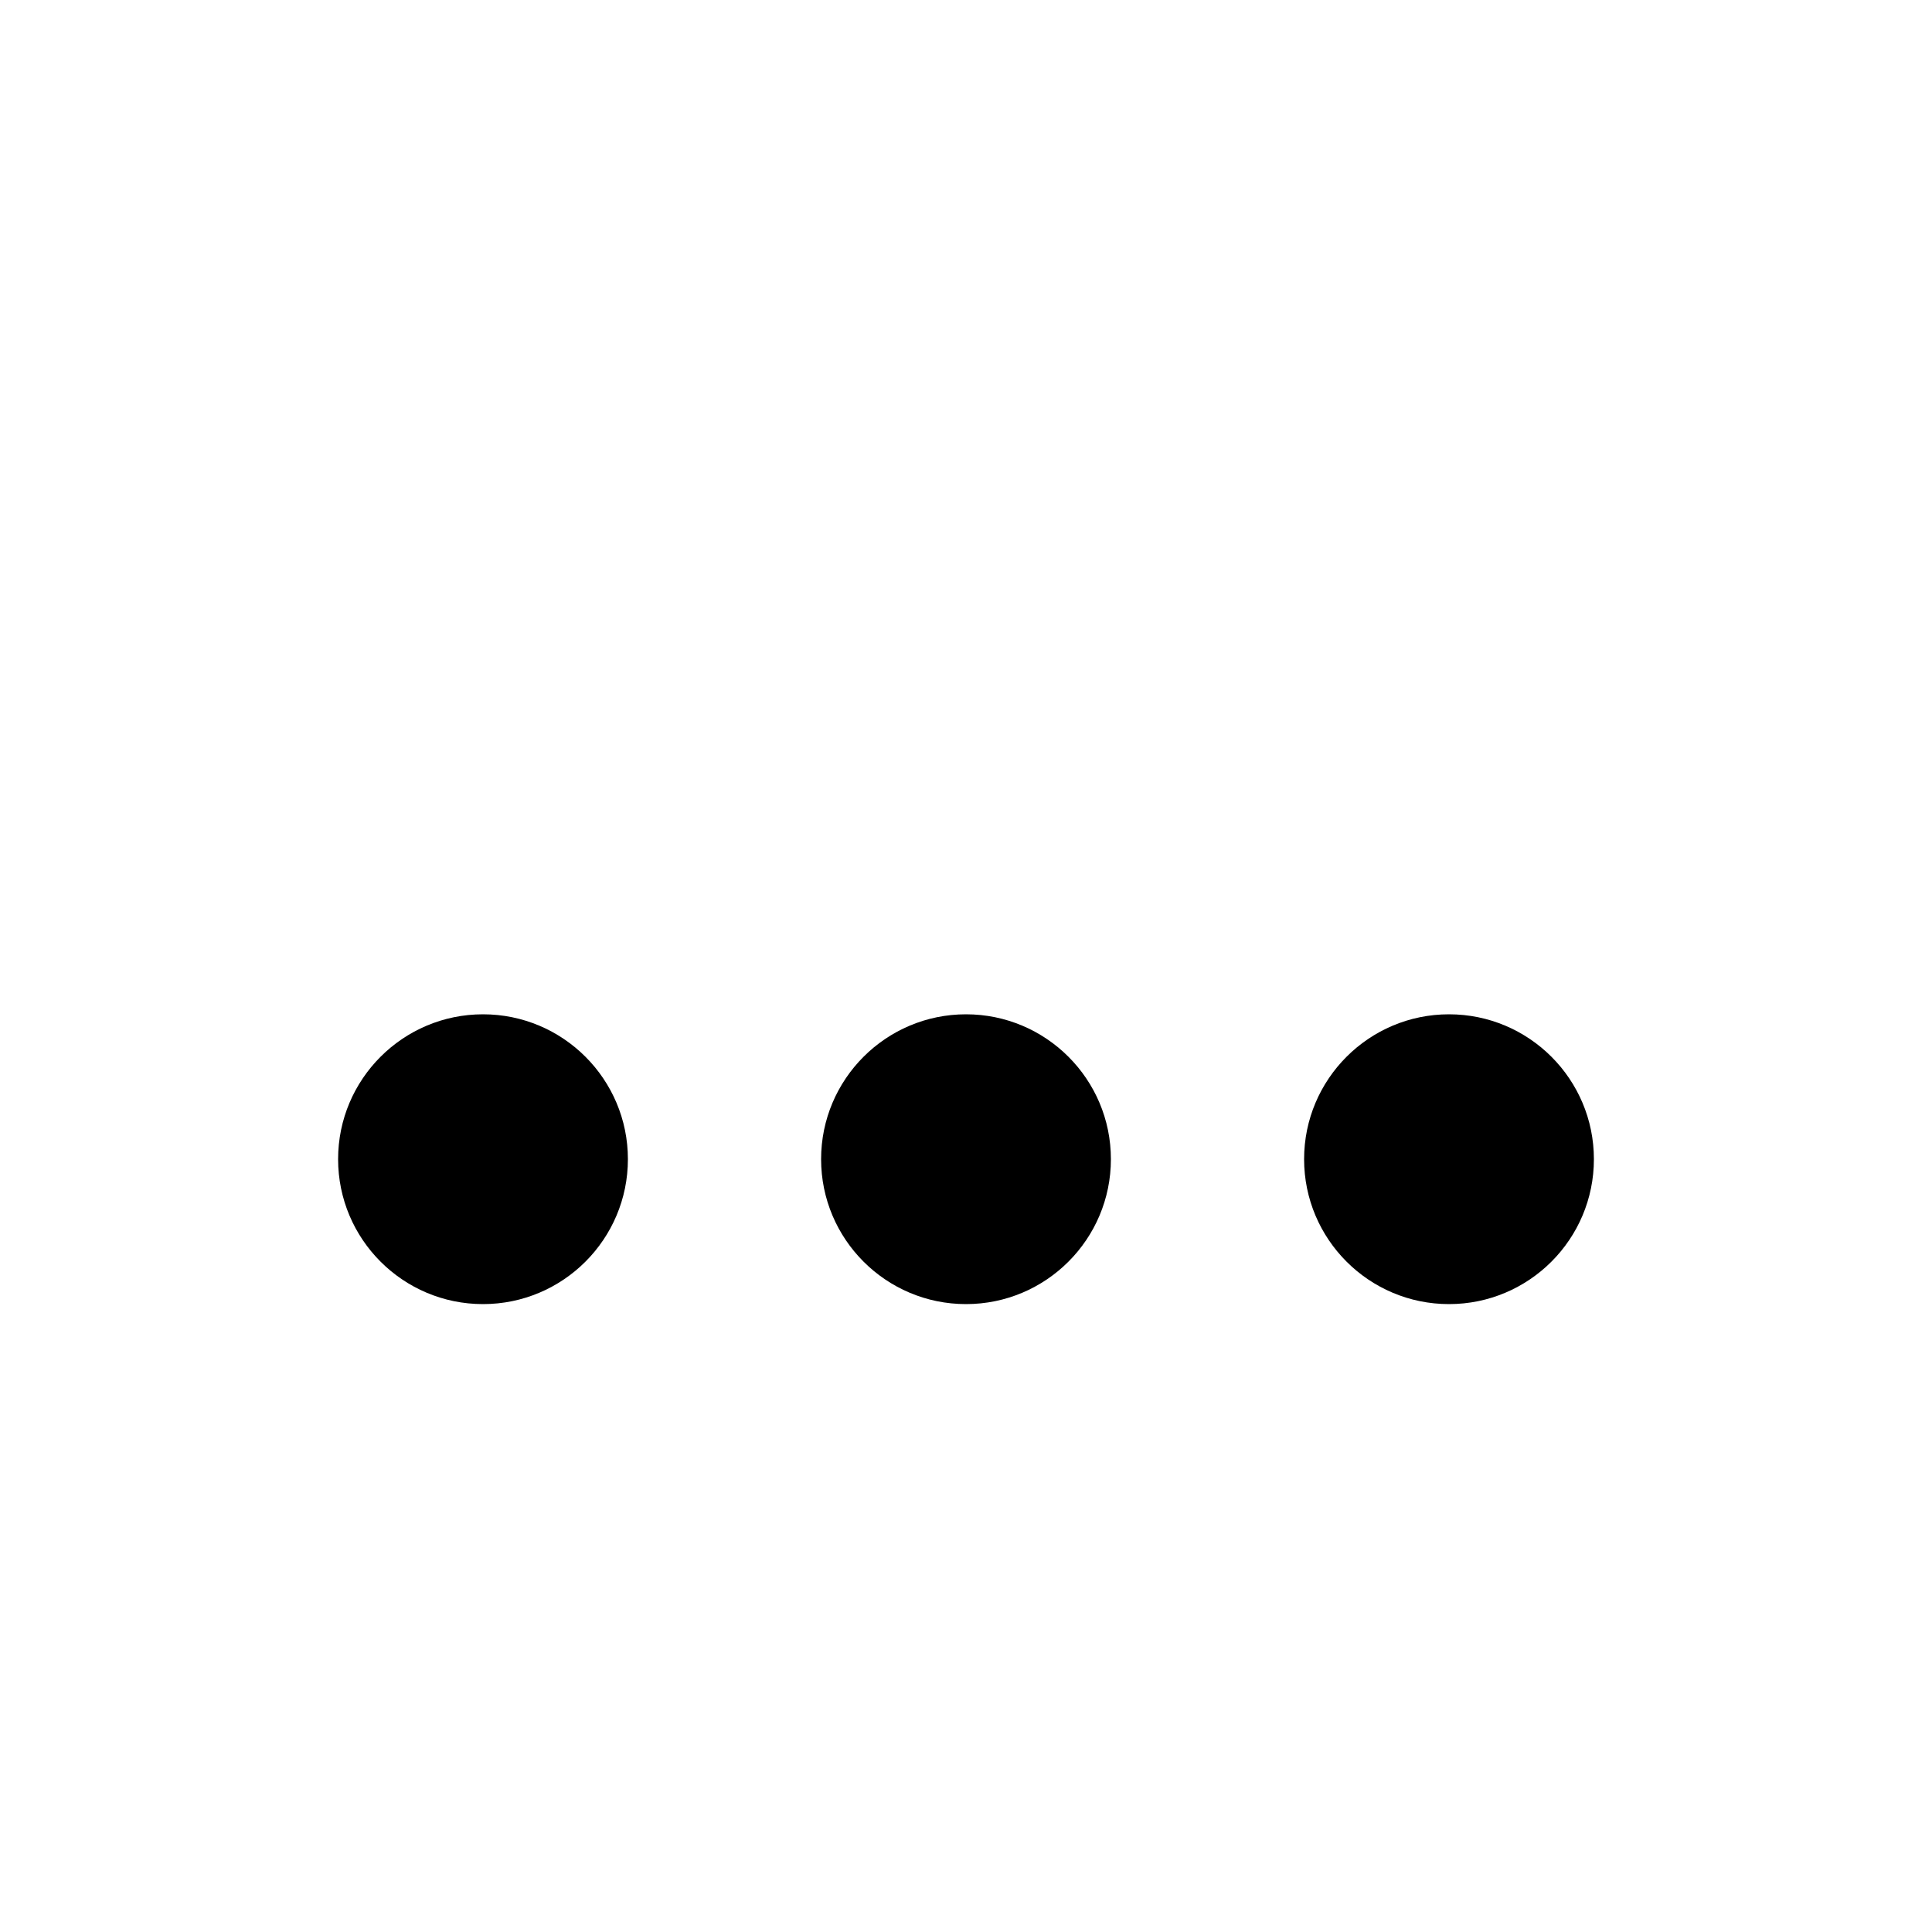
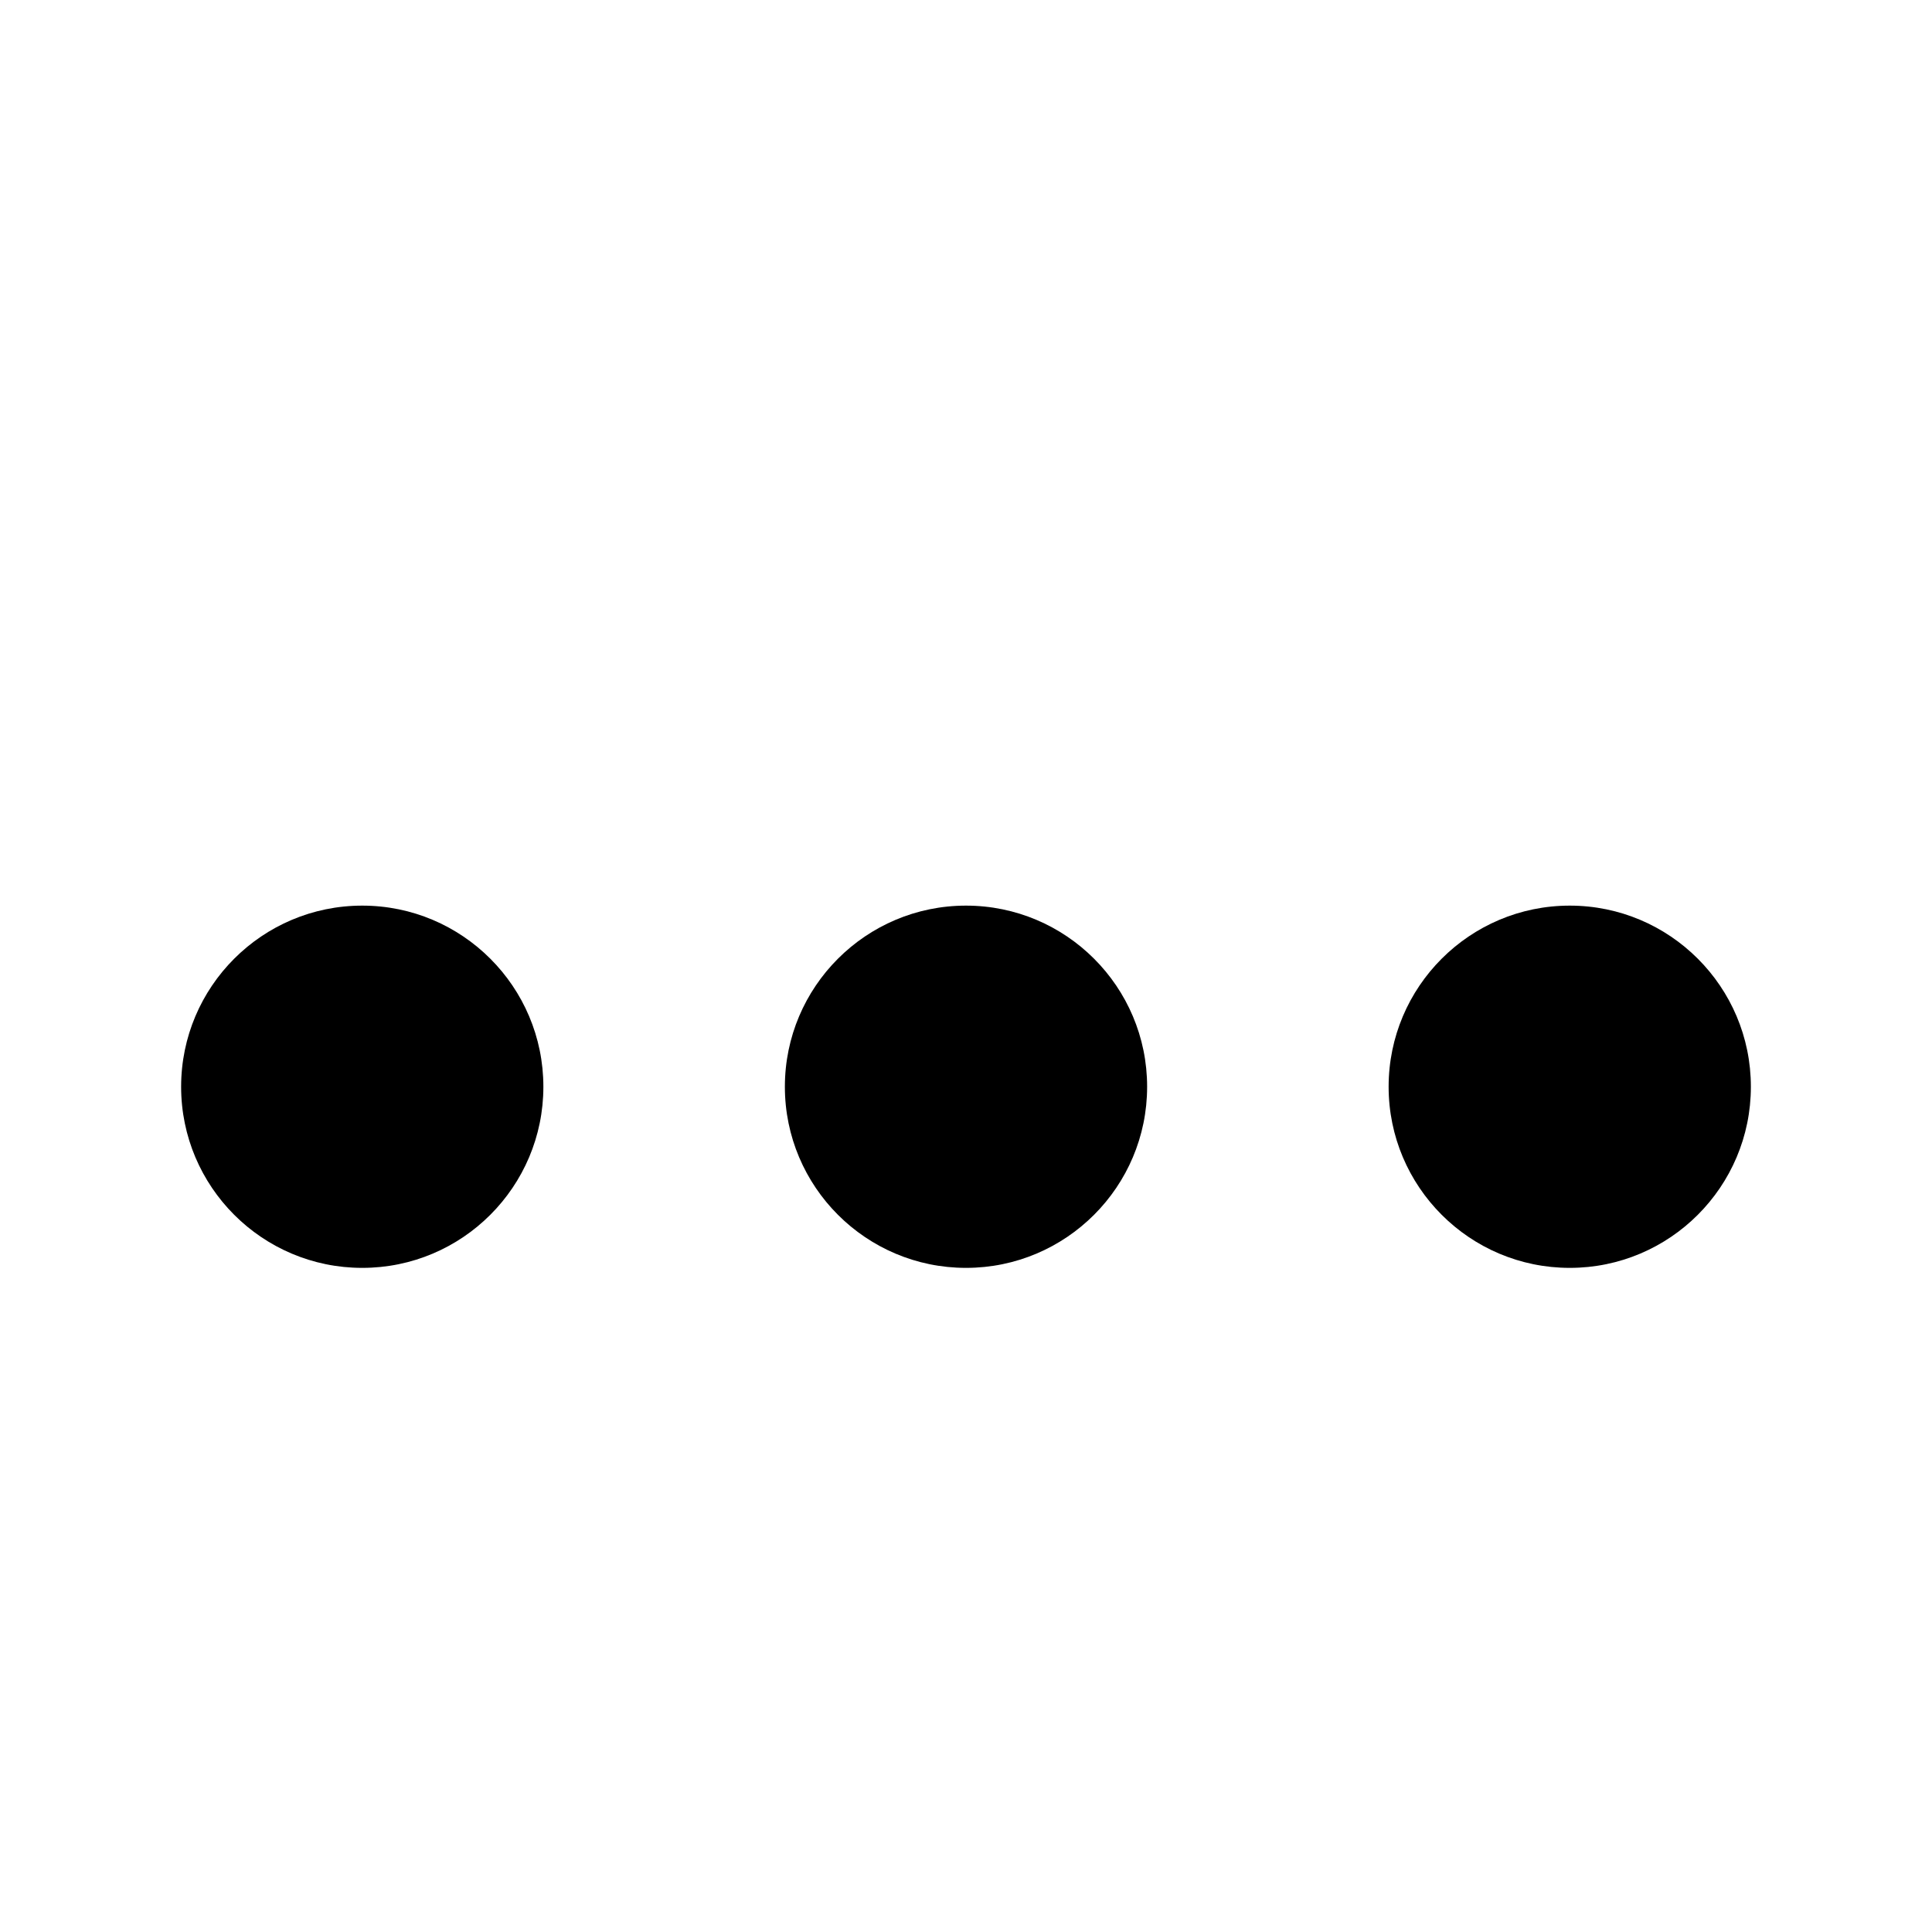
- <svg xmlns="http://www.w3.org/2000/svg" width="20" height="20" viewBox="0 0 20 20" fill="none">
-   <path d="M5 13.5C5.828 13.5 6.5 12.828 6.5 12C6.5 11.172 5.828 10.5 5 10.5C4.172 10.5 3.5 11.172 3.5 12C3.5 12.828 4.172 13.5 5 13.5Z" fill="black" />
-   <path d="M10 13.5C10.828 13.5 11.5 12.828 11.5 12C11.5 11.172 10.828 10.5 10 10.5C9.172 10.5 8.5 11.172 8.5 12C8.5 12.828 9.172 13.5 10 13.5Z" fill="black" />
-   <path d="M15 13.5C15.828 13.5 16.5 12.828 16.5 12C16.5 11.172 15.828 10.5 15 10.5C14.172 10.5 13.5 11.172 13.5 12C13.5 12.828 14.172 13.5 15 13.5Z" fill="black" />
+ <svg xmlns="http://www.w3.org/2000/svg" width="16" height="16" viewBox="0 0 16 16" fill="none">
+   <path d="M3 10.5C3.828 10.5 4.5 9.828 4.5 9C4.5 8.172 3.828 7.5 3 7.5C2.172 7.5 1.5 8.172 1.5 9C1.5 9.828 2.172 10.5 3 10.5Z" fill="black" />
+   <path d="M8 10.5C8.828 10.5 9.5 9.828 9.5 9C9.5 8.172 8.828 7.5 8 7.5C7.172 7.5 6.5 8.172 6.5 9C6.5 9.828 7.172 10.5 8 10.5Z" fill="black" />
+   <path d="M13 10.5C13.828 10.5 14.5 9.828 14.5 9C14.5 8.172 13.828 7.5 13 7.5C12.172 7.5 11.5 8.172 11.5 9C11.5 9.828 12.172 10.5 13 10.5Z" fill="black" />
</svg>
